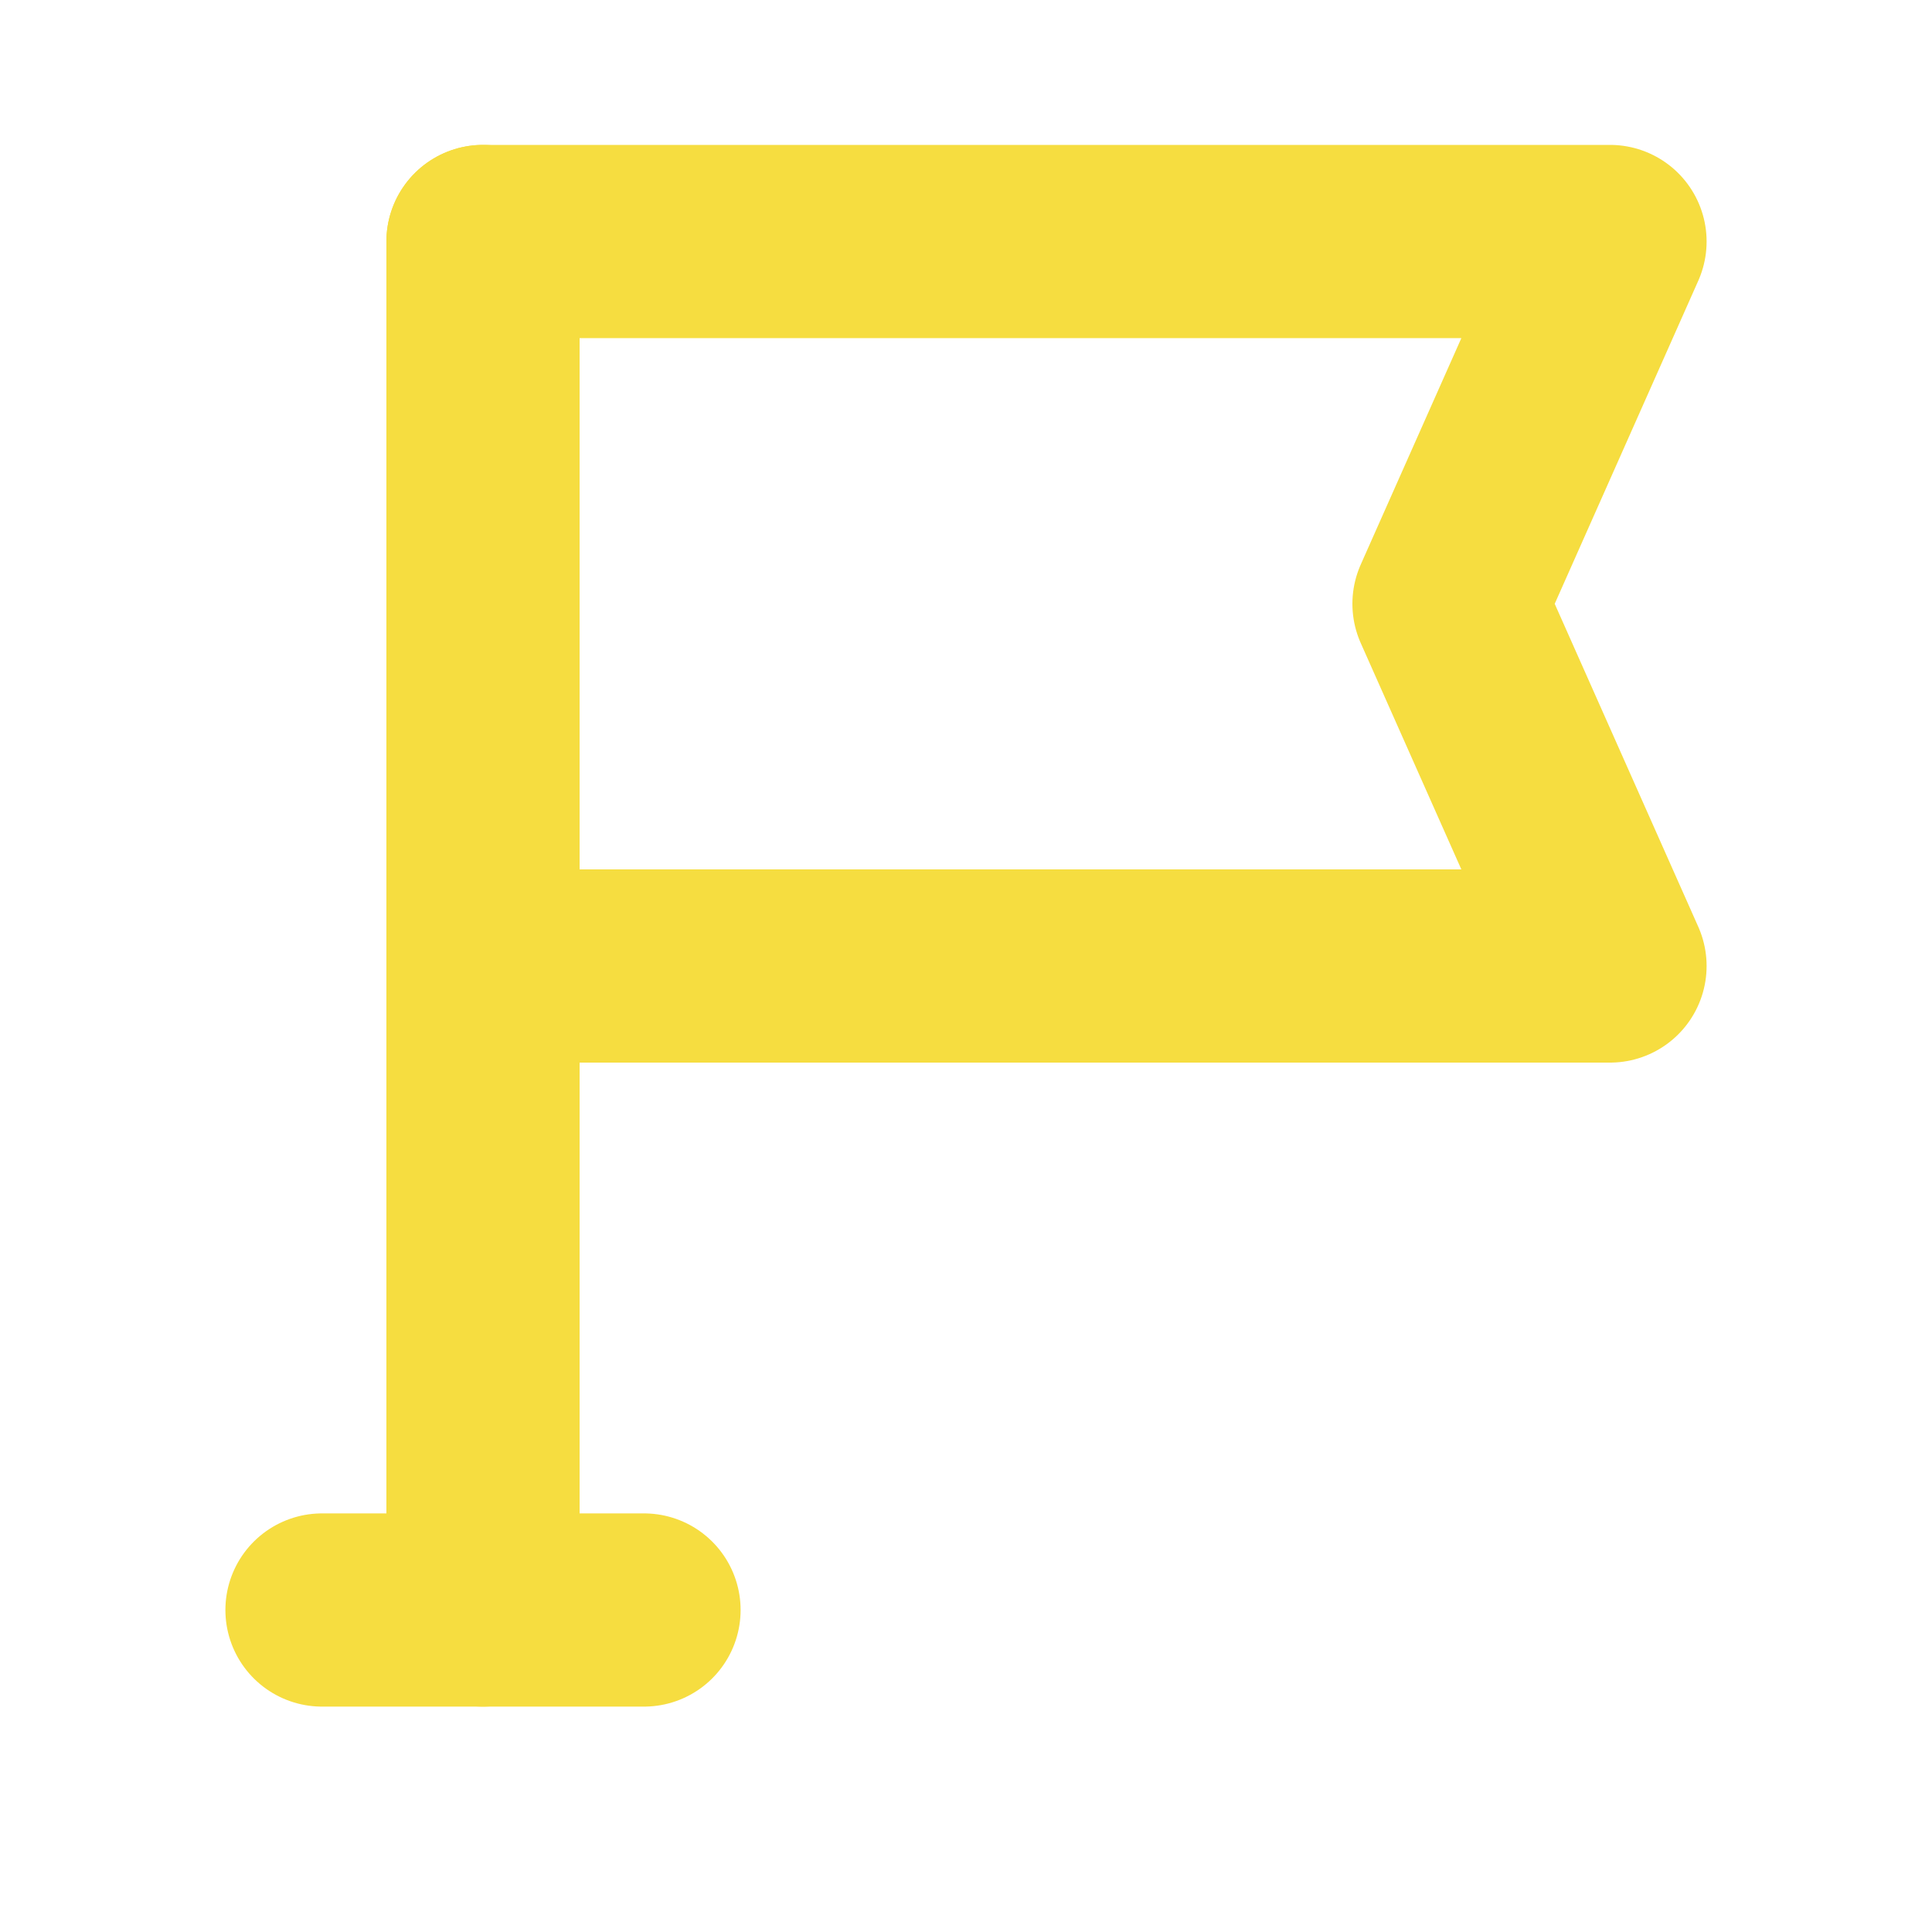
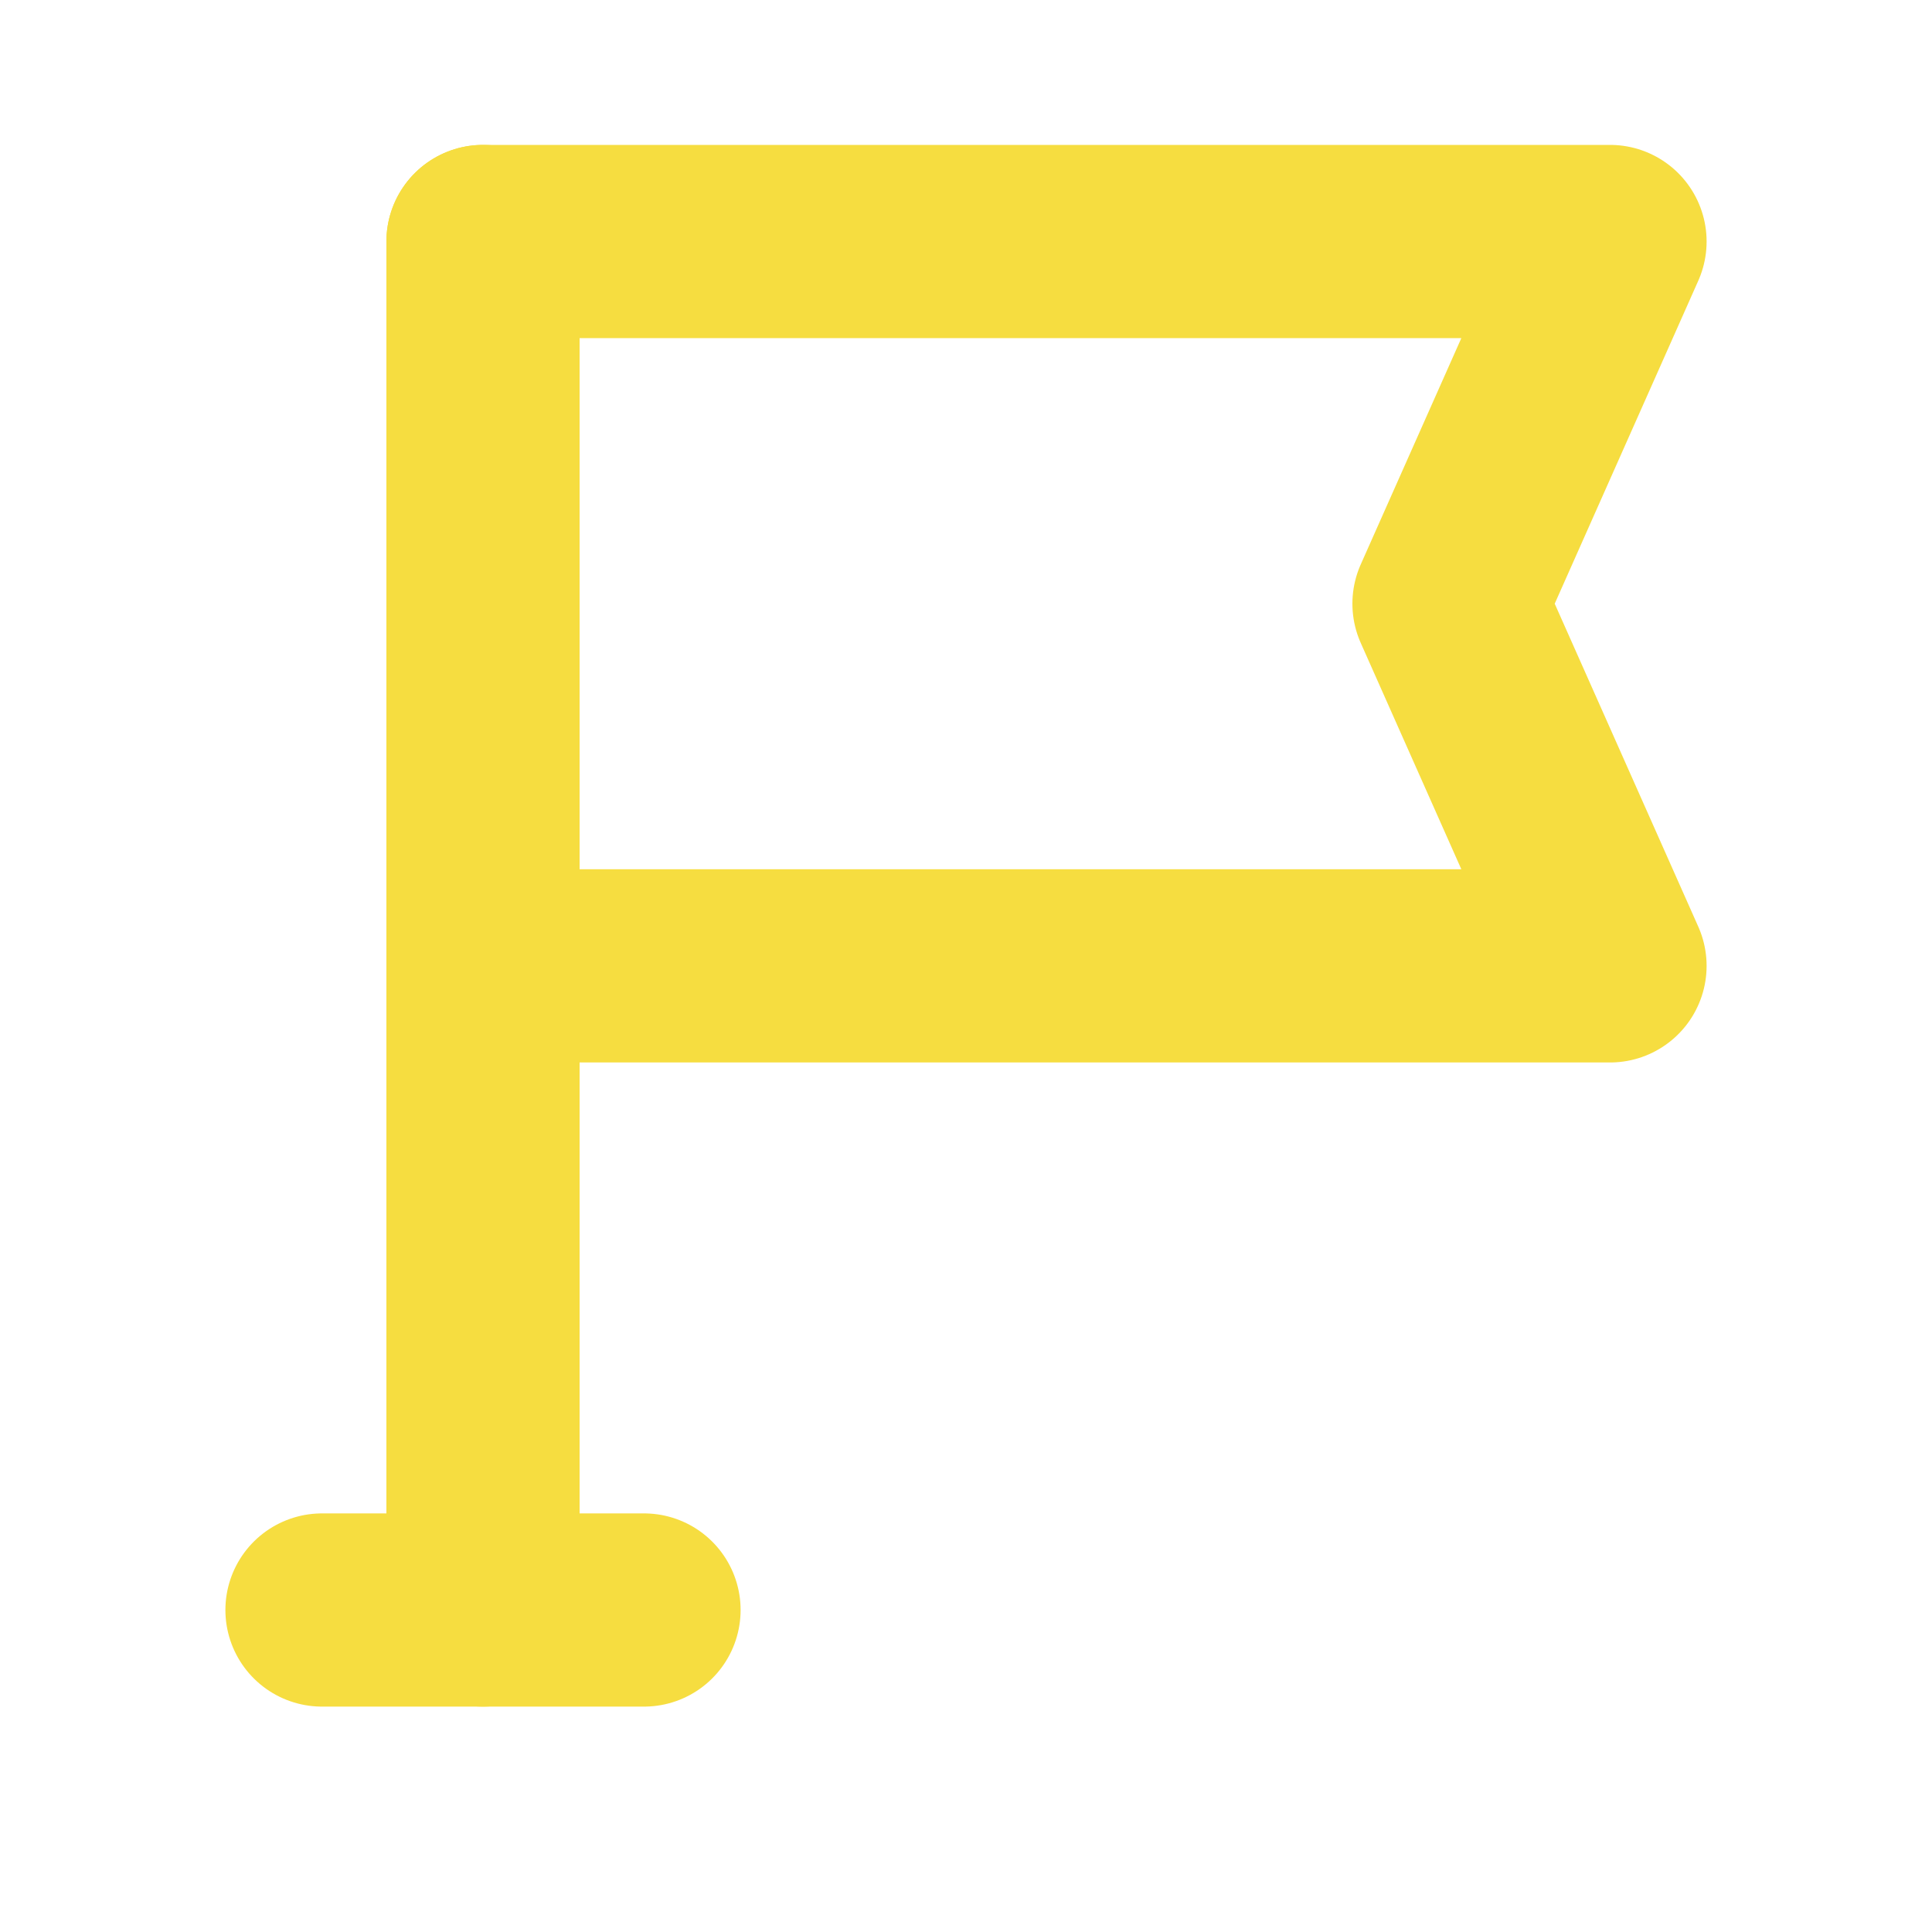
- <svg xmlns="http://www.w3.org/2000/svg" width="15" height="15" viewBox="0 0 15 15" fill="none">
-   <path d="M3.75 1.875H12.5L11.25 4.688L12.5 7.5H3.75" stroke="#F6DD40" stroke-width="1.5" stroke-linecap="round" stroke-linejoin="round" />
-   <path d="M5 12.5H2.5" stroke="#F6DD40" stroke-width="1.5" stroke-linecap="round" stroke-linejoin="round" />
-   <path d="M3.75 12.5V1.875" stroke="#F6DD40" stroke-width="1.5" stroke-linecap="round" stroke-linejoin="round" />
+ <svg xmlns="http://www.w3.org/2000/svg" fill="none" height="15" viewBox="0 0 15 15" width="15">
+   <g stroke="#f6dd40" stroke-linecap="round" stroke-linejoin="round" stroke-width="1.5">
+     <path d="m3.75 1.875h8.75l-1.25 2.812 1.25 2.812h-8.75" />
+     <path d="m5 12.5h-2.5" />
+     <path d="m3.75 12.5v-10.625" />
+   </g>
</svg>
